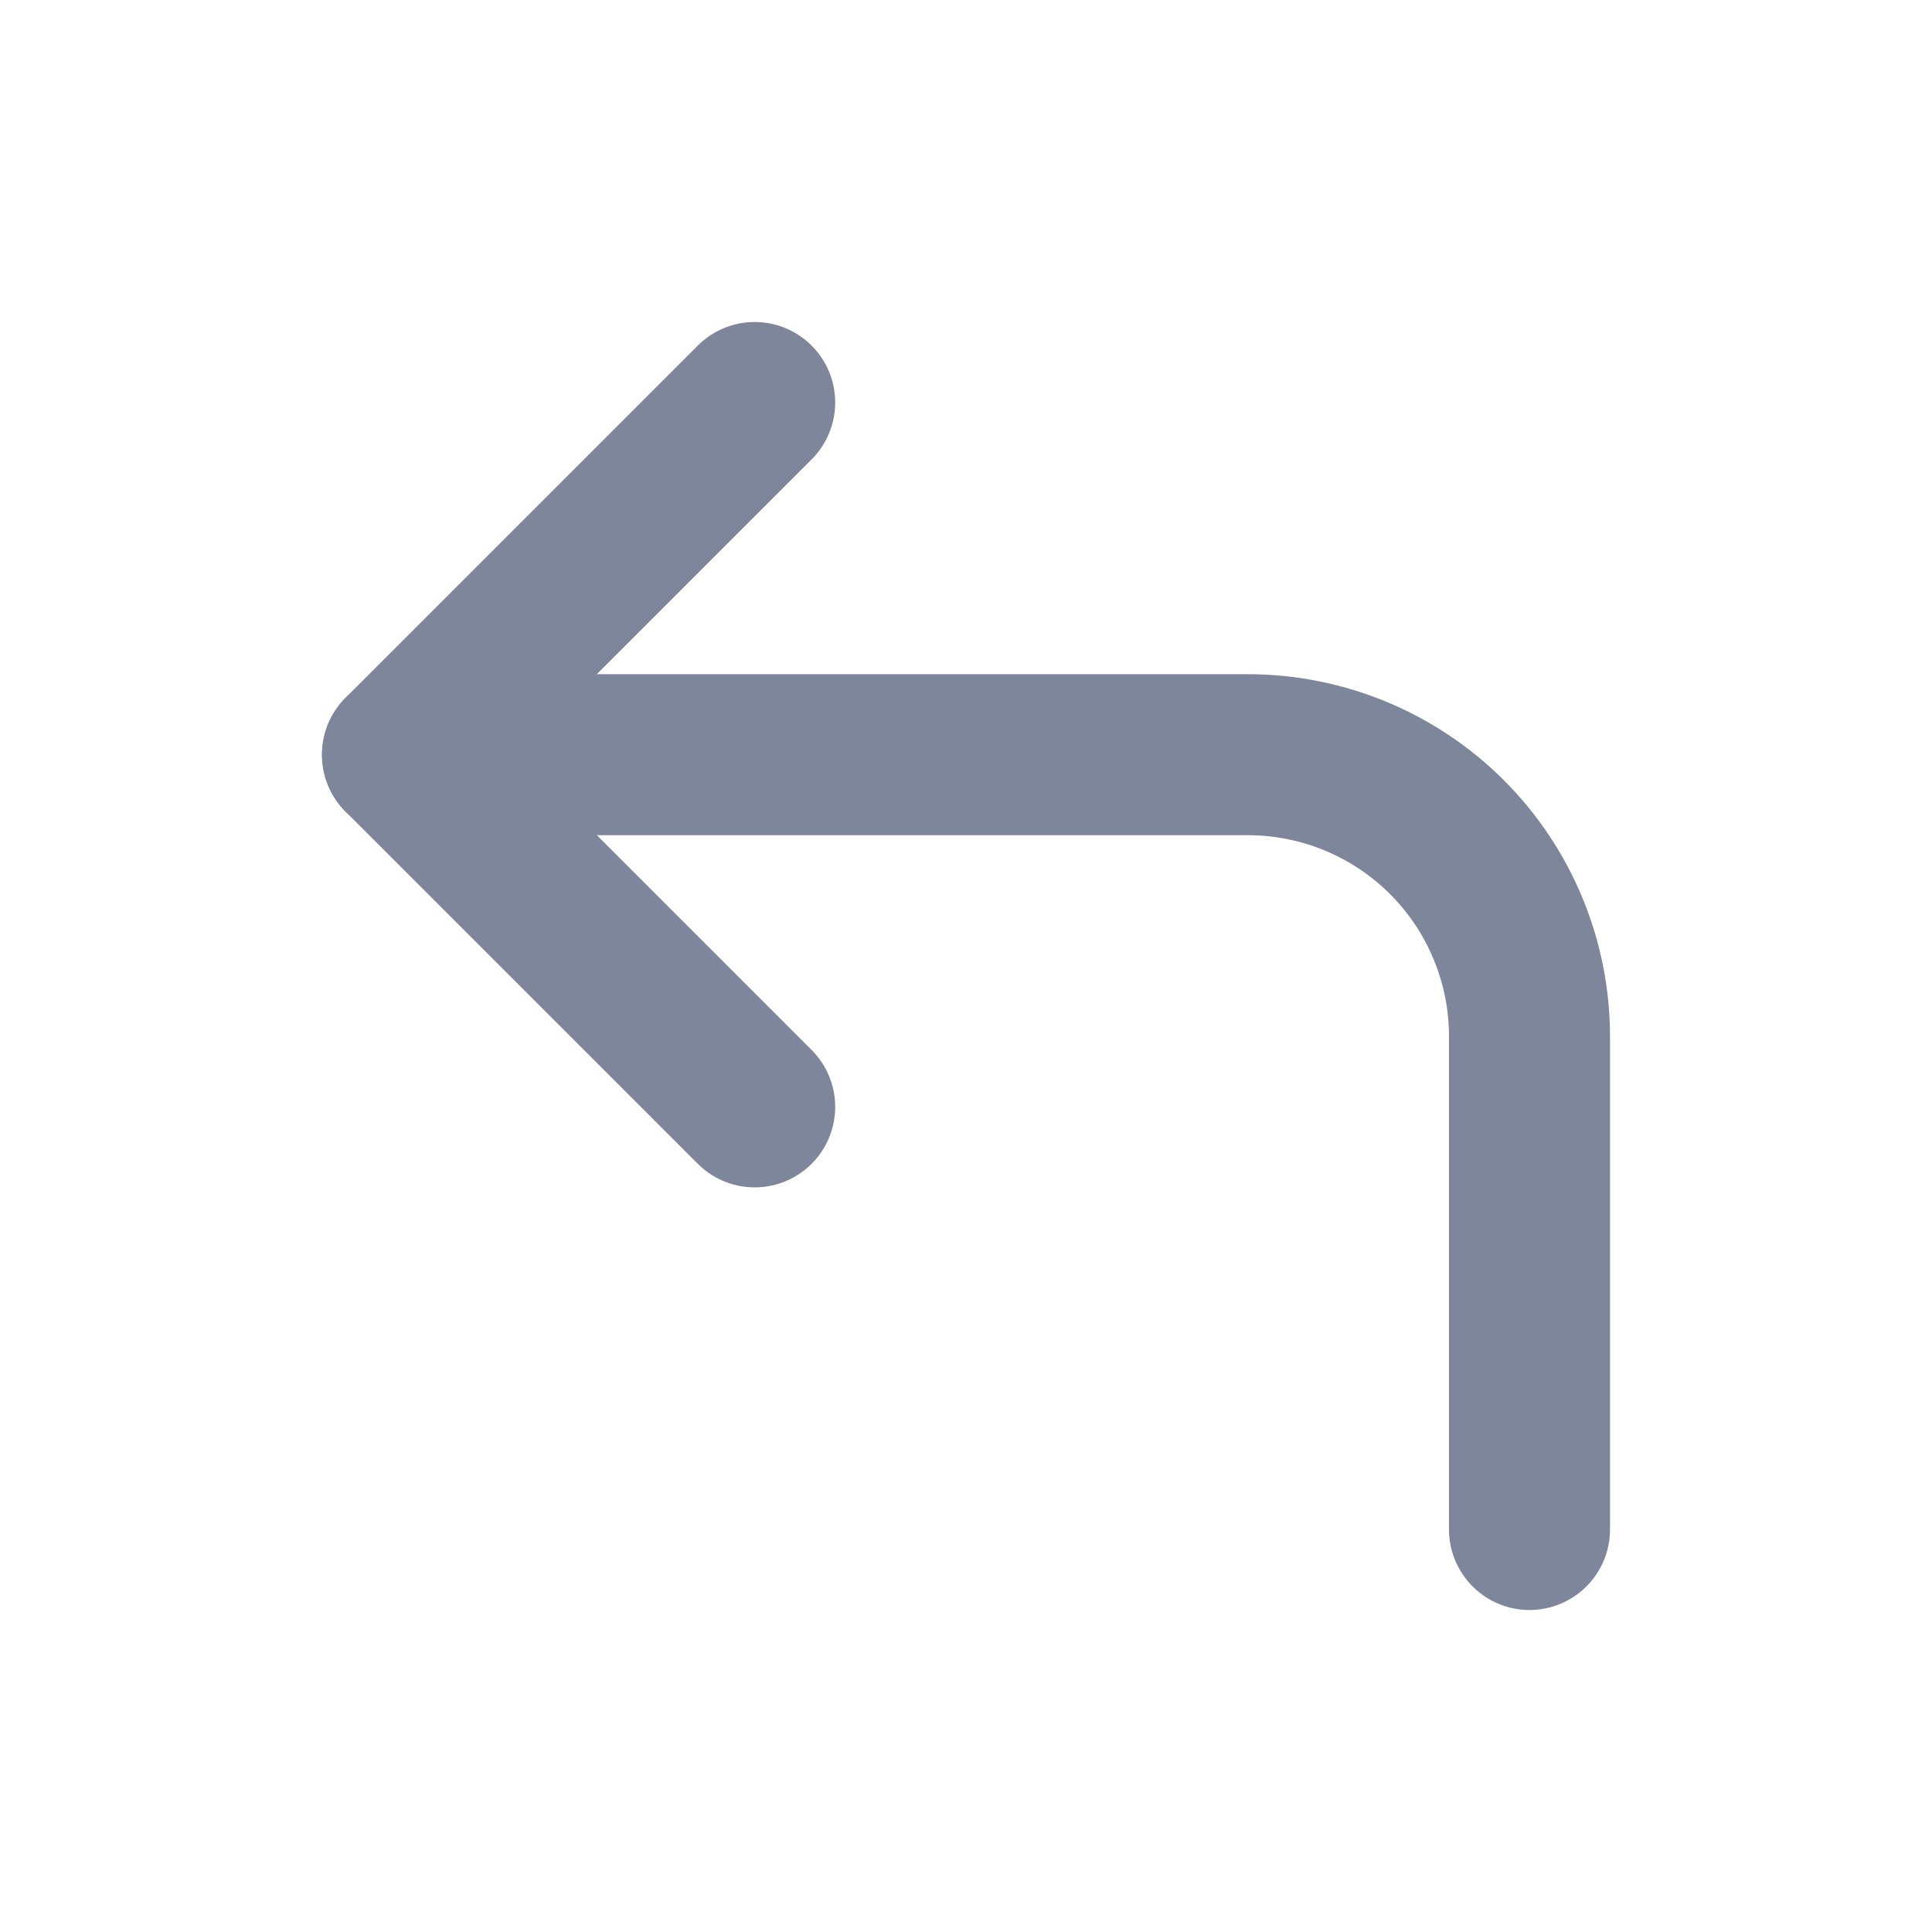
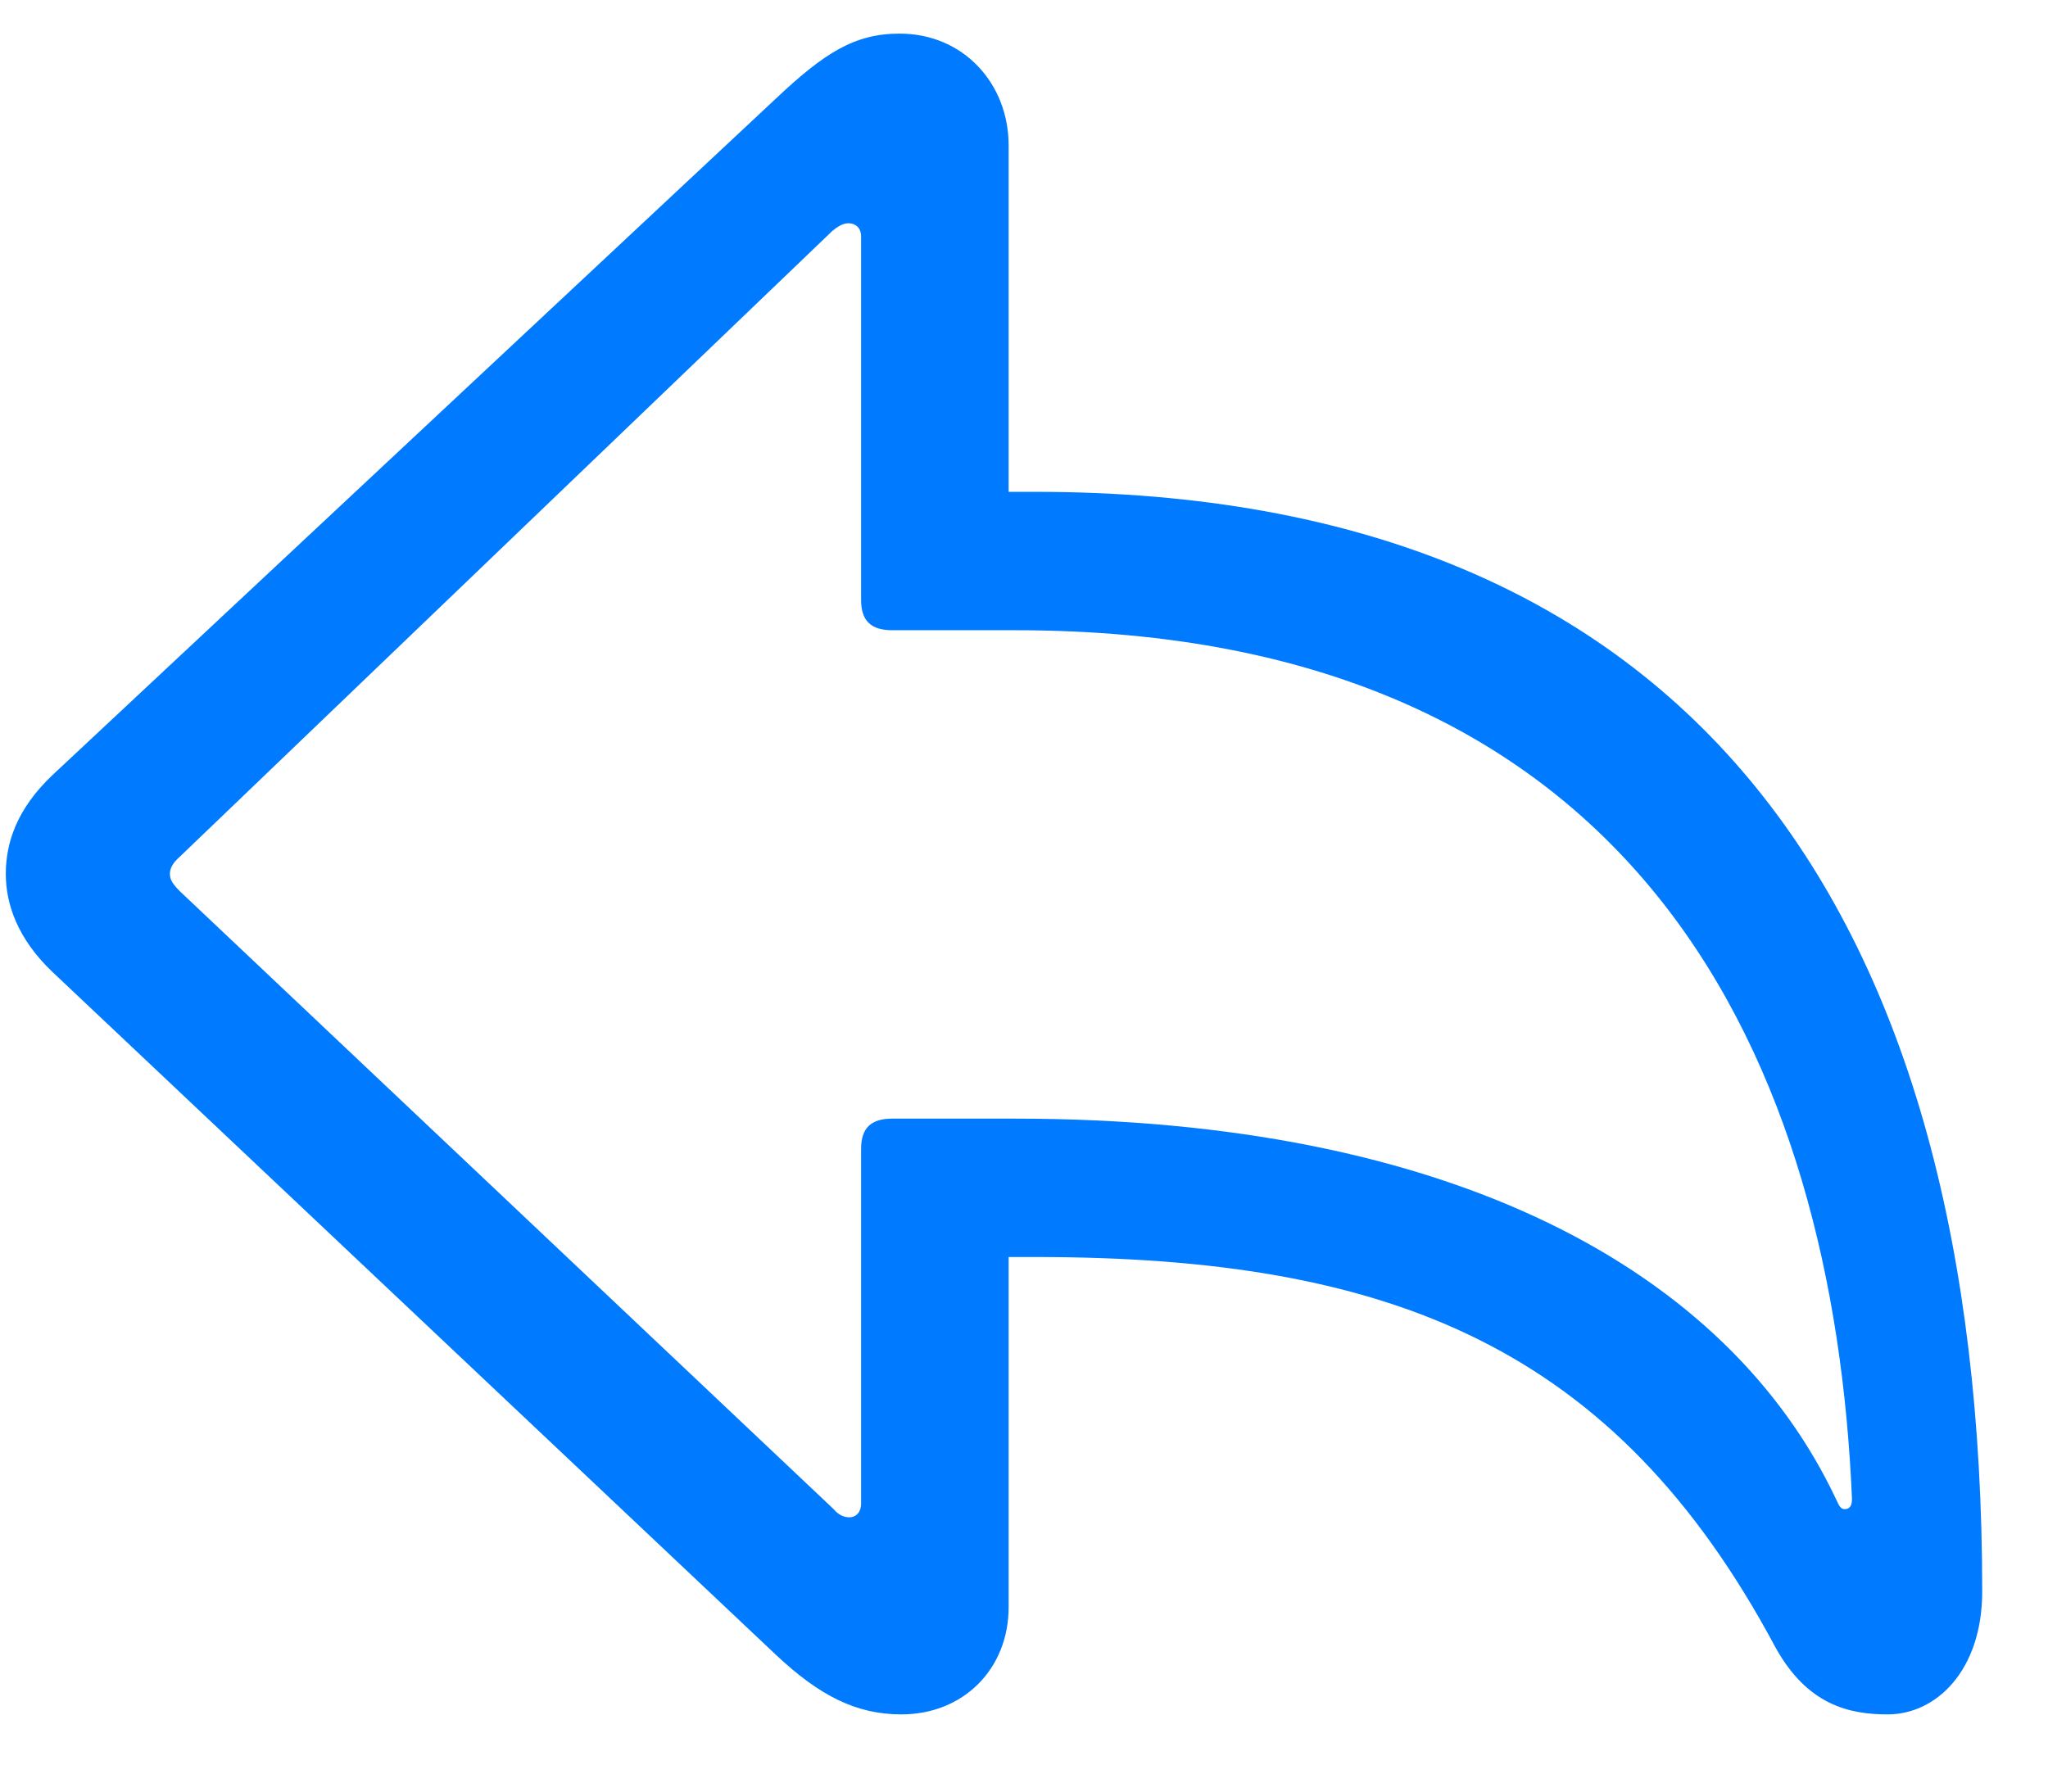
- <svg xmlns="http://www.w3.org/2000/svg" width="24" height="24" viewBox="0 0 24 24" fill="none">
-   <path d="M9.375 13.75L5 9.375L9.375 5" stroke="#7E869B" stroke-width="2" stroke-linecap="round" stroke-linejoin="round" />
-   <path d="M19 19V12.875C19 11.947 18.631 11.056 17.975 10.4C17.319 9.744 16.428 9.375 15.5 9.375H5" stroke="#7E869B" stroke-width="2" stroke-linecap="round" stroke-linejoin="round" />
+ <svg xmlns="http://www.w3.org/2000/svg" width="24" height="21" viewBox="0 0 24 21" fill="none">
+   <path d="M10.563 20.095C11.294 20.095 11.82 19.558 11.82 18.838V14.734H12.132C16.3 14.734 18.921 15.787 20.801 19.3C21.177 19.987 21.671 20.095 22.122 20.095C22.691 20.095 23.229 19.579 23.229 18.655C23.229 10.717 19.866 5.765 12.132 5.765H11.82V1.704C11.82 0.984 11.294 0.394 10.542 0.394C10.016 0.394 9.661 0.619 9.092 1.156L0.616 9.084C0.197 9.481 0.068 9.879 0.068 10.244C0.068 10.599 0.208 11.007 0.616 11.394L9.092 19.396C9.607 19.88 10.037 20.095 10.563 20.095ZM9.951 17.785C9.887 17.785 9.822 17.753 9.769 17.689L2.109 10.448C2.023 10.362 1.991 10.309 1.991 10.244C1.991 10.18 2.023 10.115 2.109 10.04L9.758 2.703C9.812 2.66 9.876 2.617 9.94 2.617C10.037 2.617 10.091 2.682 10.091 2.768V7.032C10.091 7.279 10.209 7.387 10.456 7.387H11.896C19.265 7.387 21.488 12.5 21.703 17.57C21.703 17.656 21.671 17.689 21.617 17.689C21.574 17.689 21.553 17.656 21.52 17.581C20.253 14.885 16.998 13.112 11.896 13.112H10.456C10.209 13.112 10.091 13.22 10.091 13.467V17.624C10.091 17.721 10.037 17.785 9.951 17.785Z" fill="#007AFF" />
</svg>
